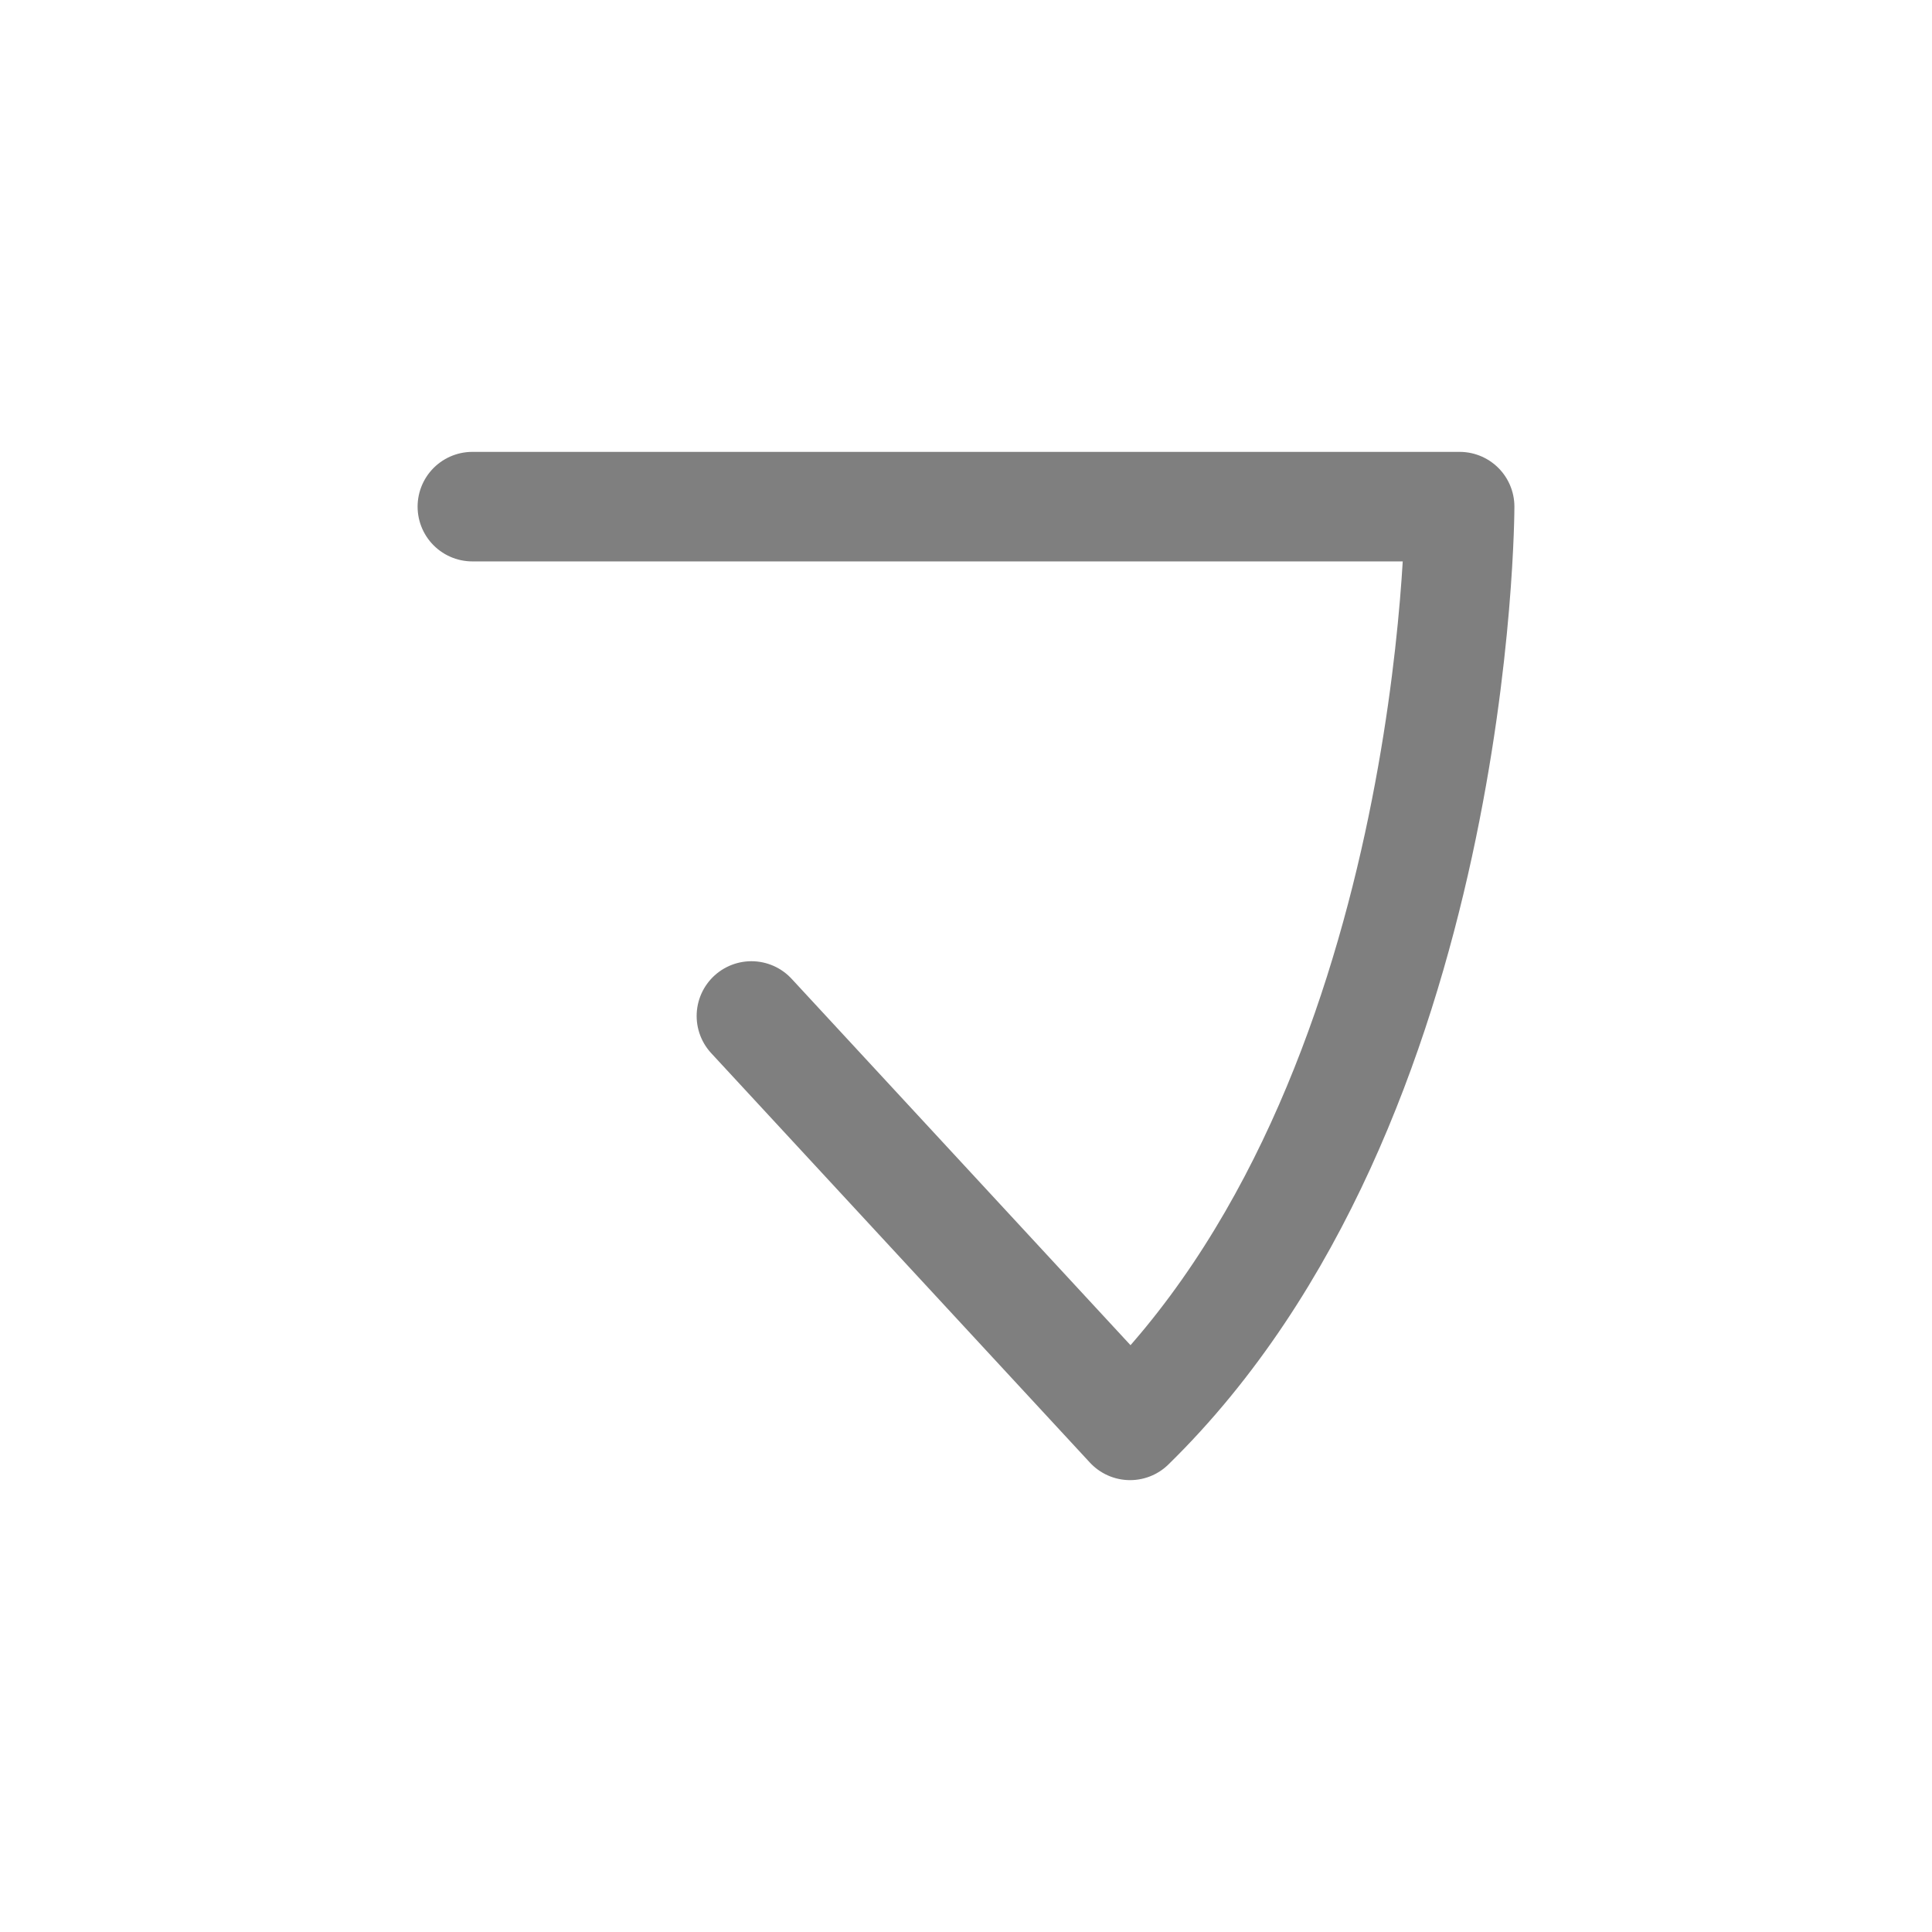
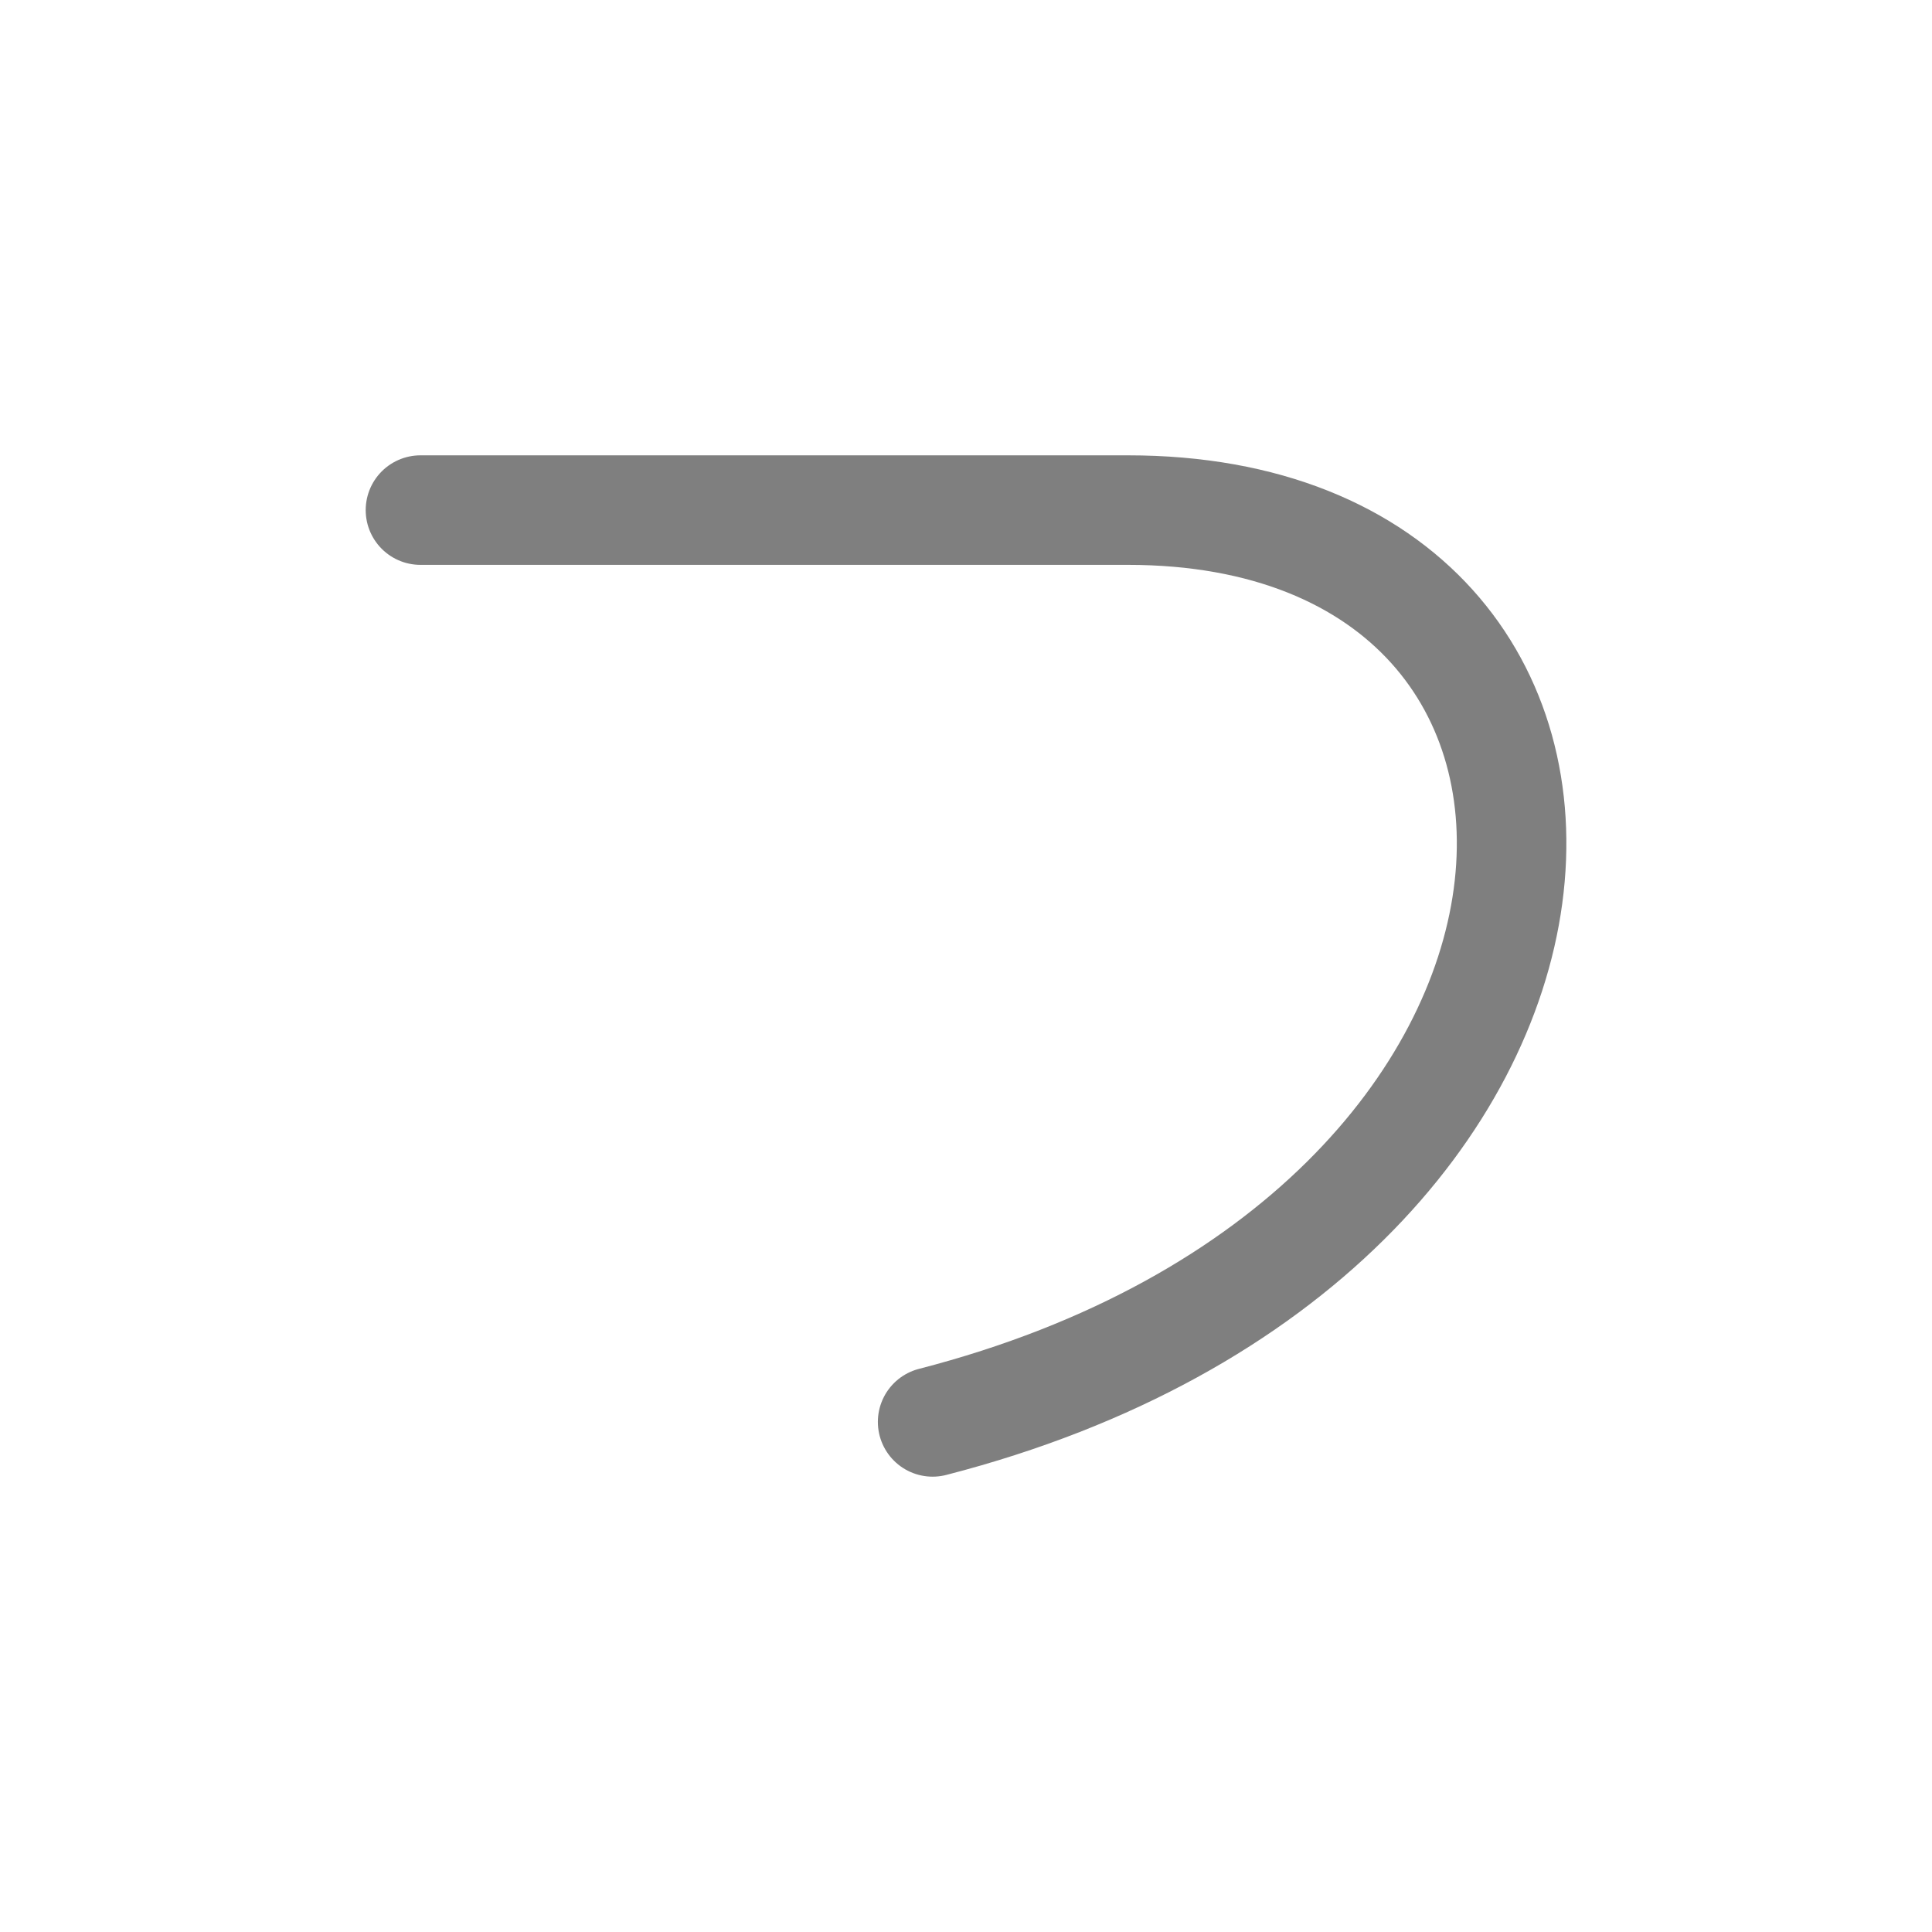
<svg xmlns="http://www.w3.org/2000/svg" width="1000" height="1000" viewBox="0 0 264.583 264.583" version="1.1" id="svg5">
  <defs id="defs2" />
  <g id="layer1">
-     <path style="fill:none;fill-opacity:0.5;stroke:#000000;stroke-width:15;stroke-linecap:round;stroke-linejoin:round;stroke-opacity:0.5;paint-order:stroke markers fill" d="M 64.689,69.383 H 199.894 c 0,0 0,81.666 -45.133,125.818 -51.857,-56.065 -51.857,-56.065 -51.857,-56.065" id="path14533" />
+     <path style="fill:none;fill-opacity:0.5;stroke:#000000;stroke-width:15;stroke-linecap:round;stroke-linejoin:round;stroke-opacity:0.5;paint-order:stroke markers fill" d="m 57.581,69.857 h 96.895 c 75.629,0 72.059,99.394 -26.755,124.869" id="path14533" />
  </g>
</svg>
